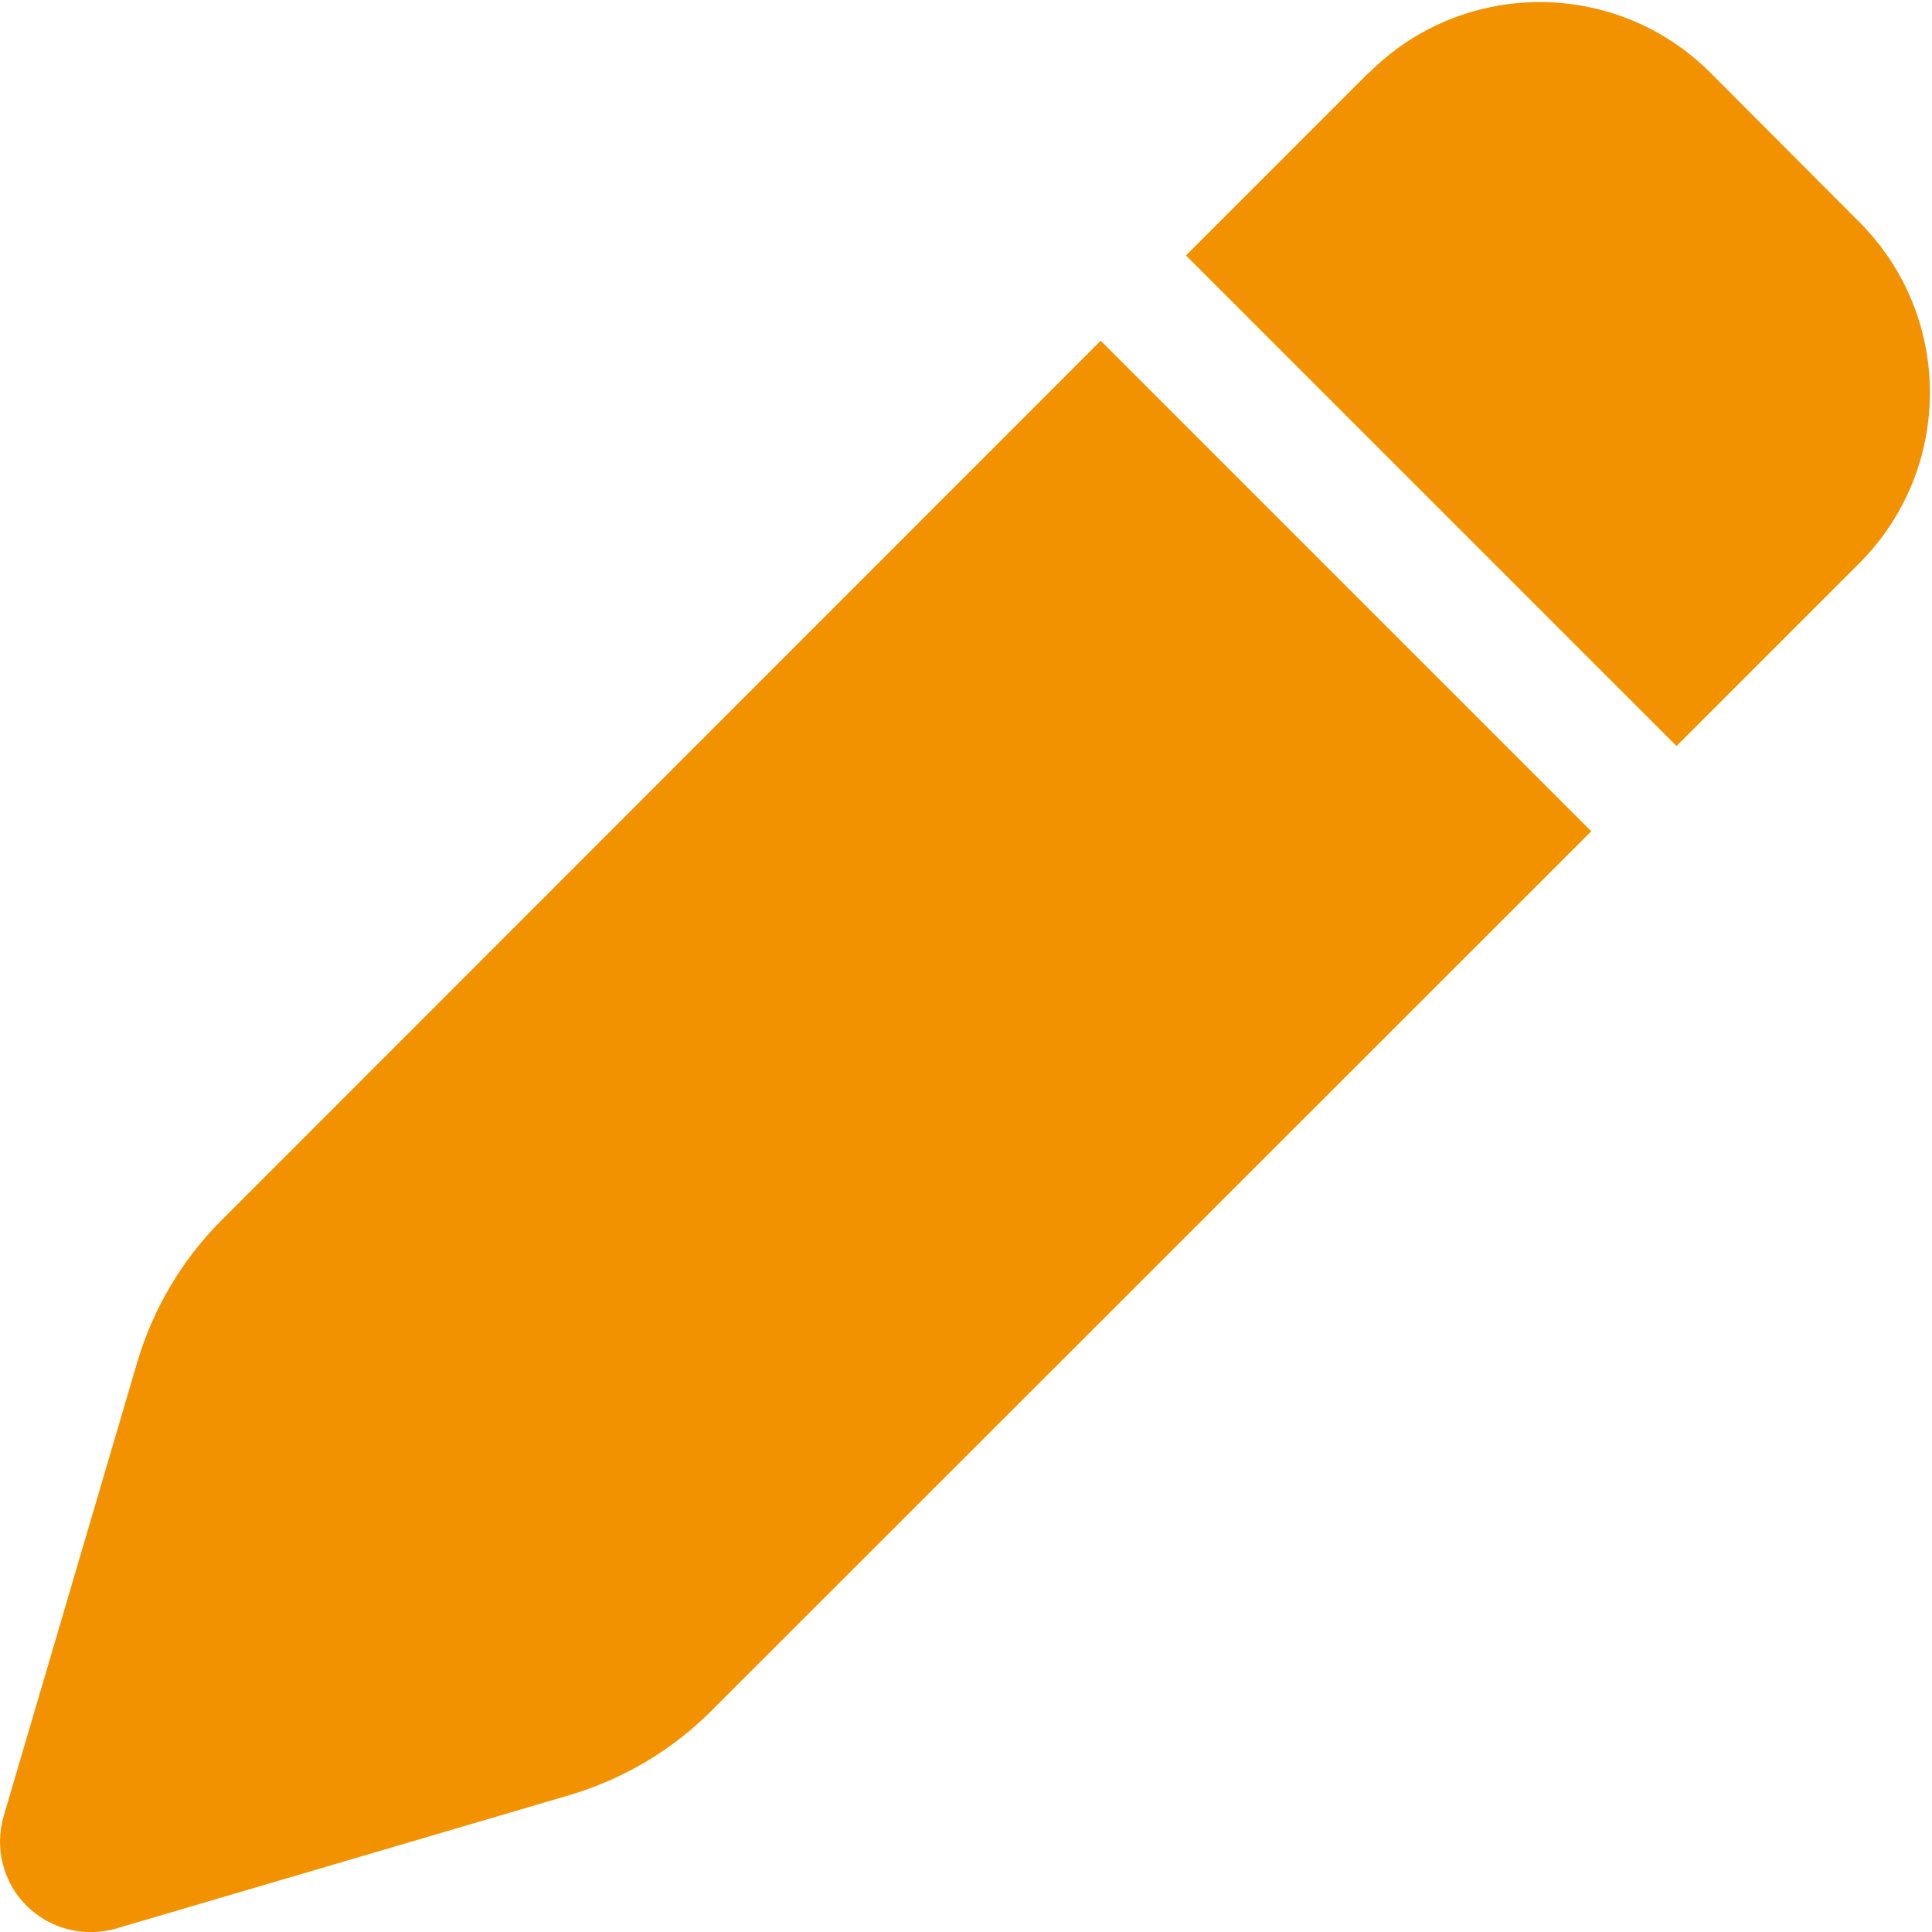
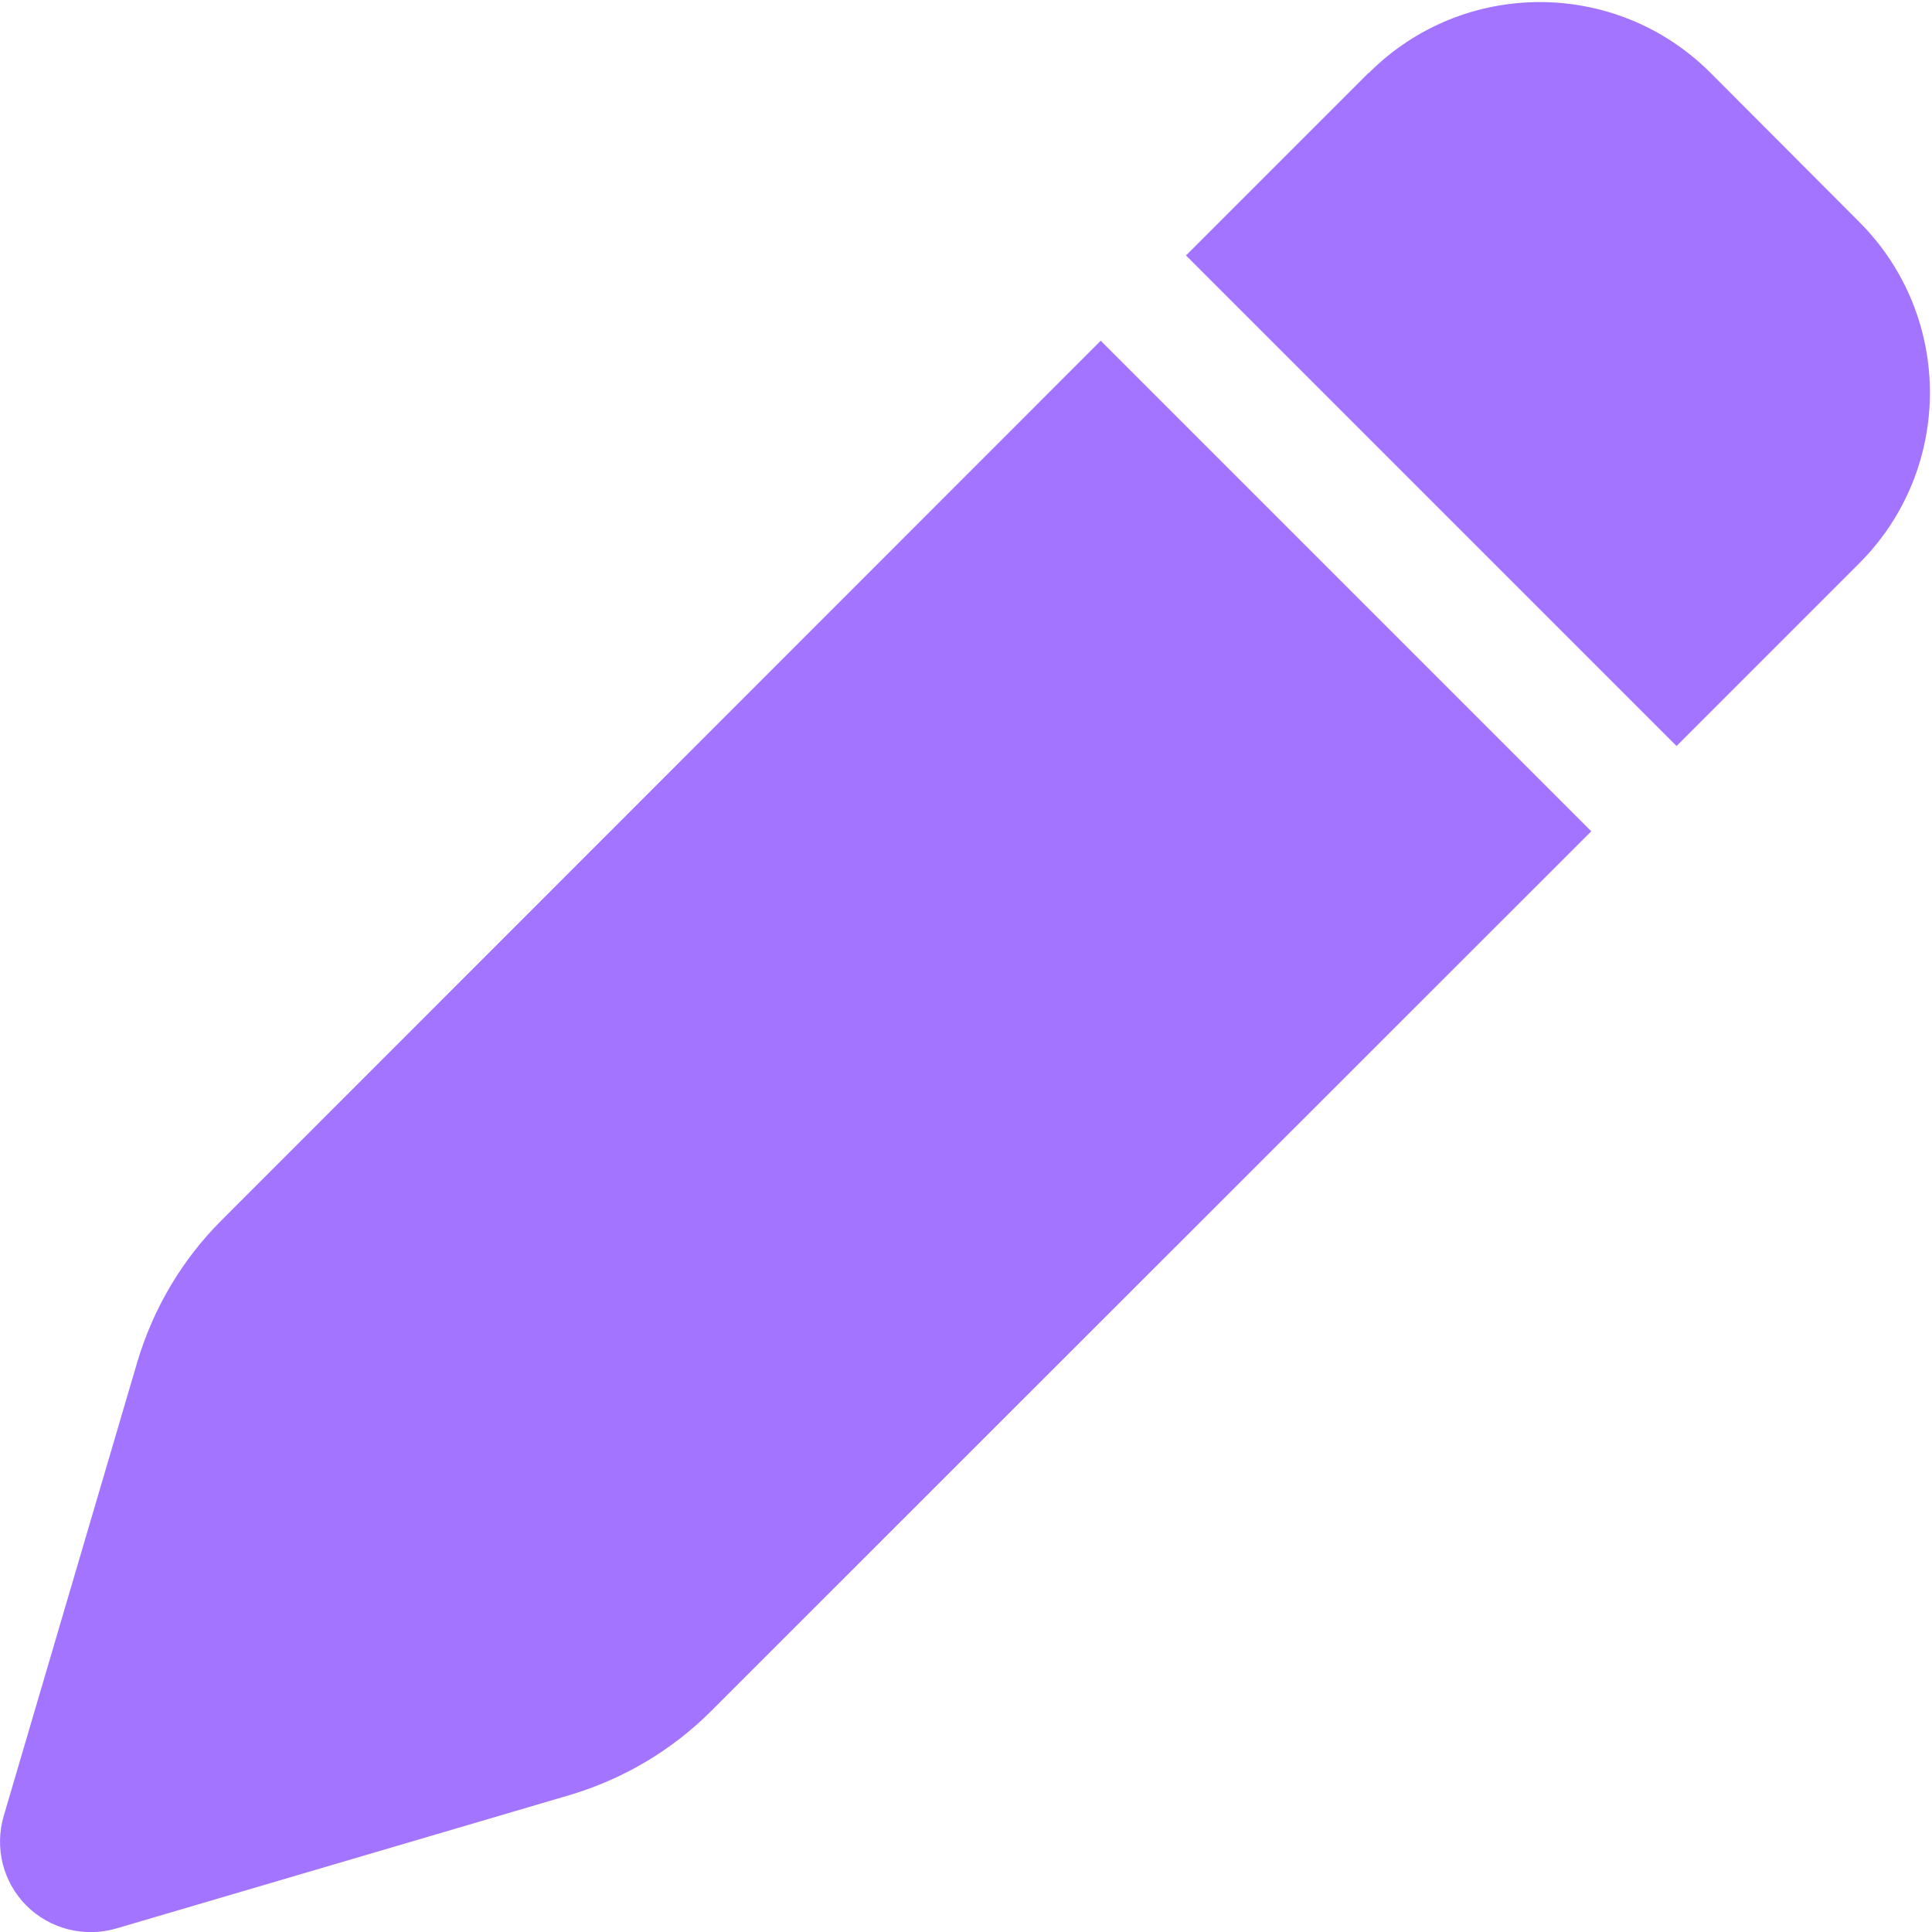
- <svg xmlns="http://www.w3.org/2000/svg" viewBox="0 0 512 512" fill="#f39200">
+ <svg xmlns="http://www.w3.org/2000/svg" viewBox="0 0 512 512" fill="#a374ff">
  <path d="M362.7 19.3L314.3 67.7 444.3 197.7l48.4-48.4c25-25 25-65.5 0-90.5L453.3 19.3c-25-25-65.5-25-90.5 0zm-71 71L58.6 323.5c-10.4 10.4-18 23.3-22.2 37.4L1 481.2C-1.5 489.7 .8 498.8 7 505s15.3 8.5 23.7 6.1l120.3-35.4c14.1-4.2 27-11.8 37.4-22.2L421.7 220.3 291.7 90.3z" />
</svg>
